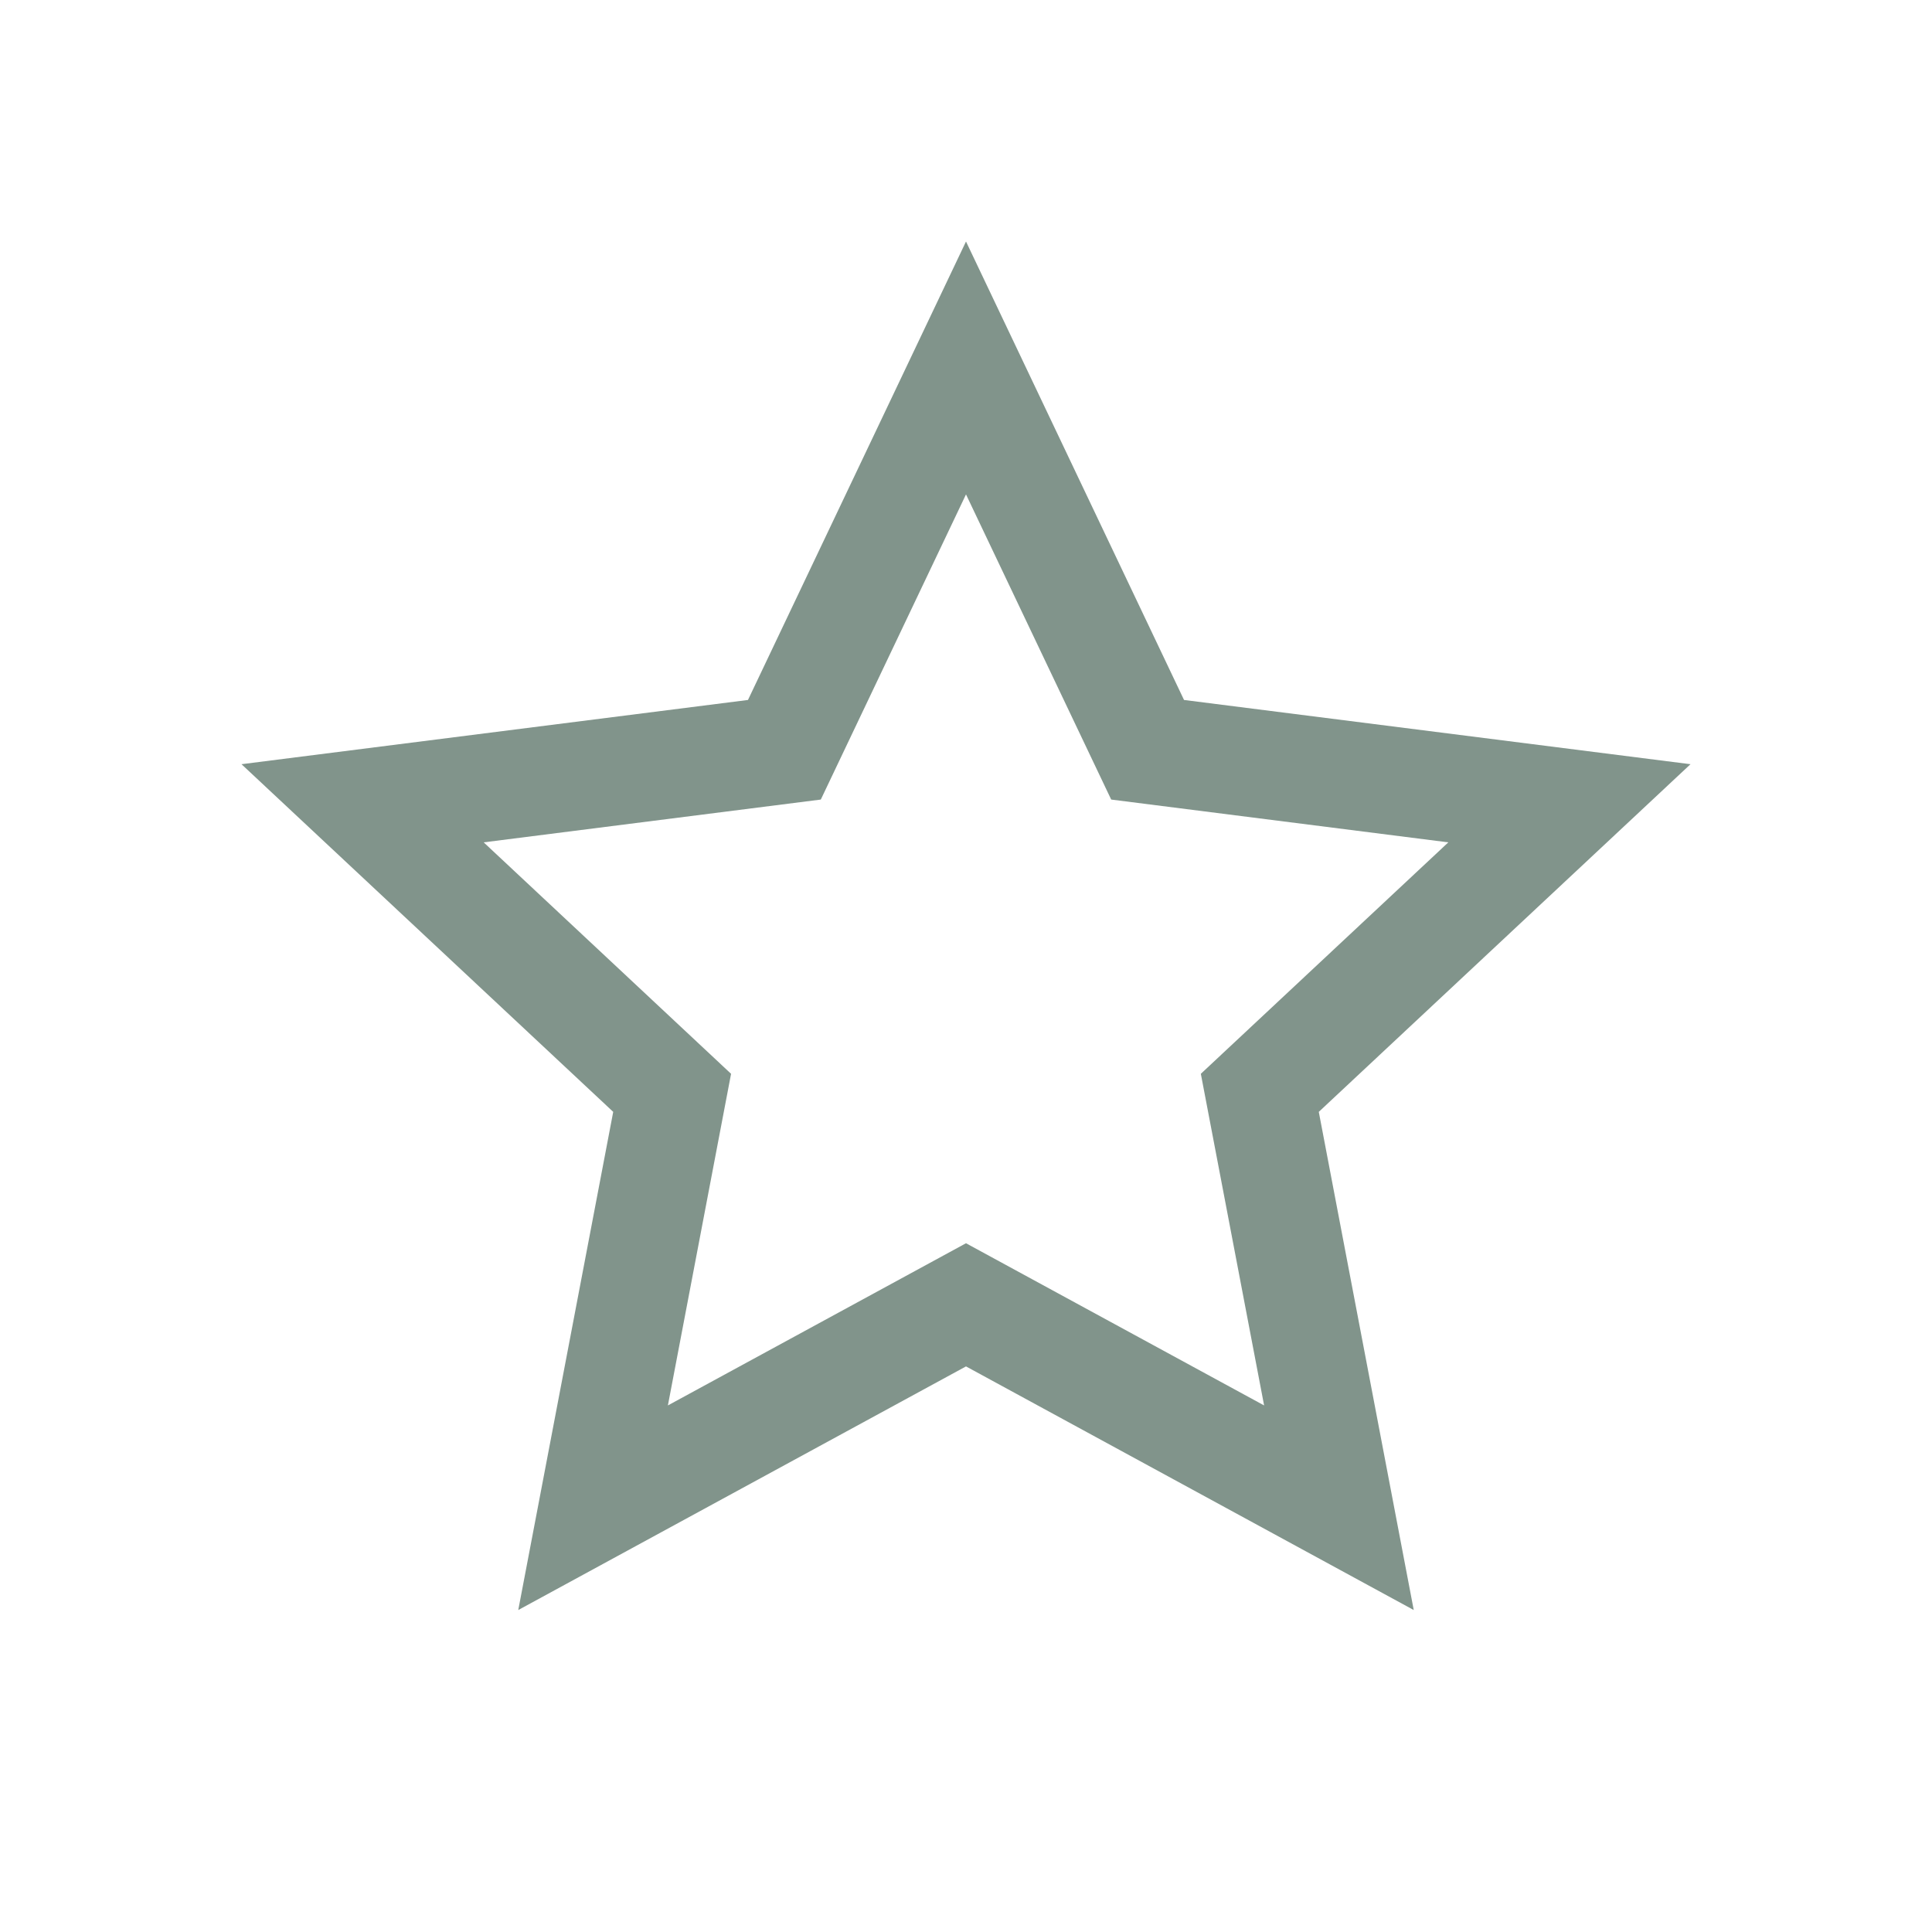
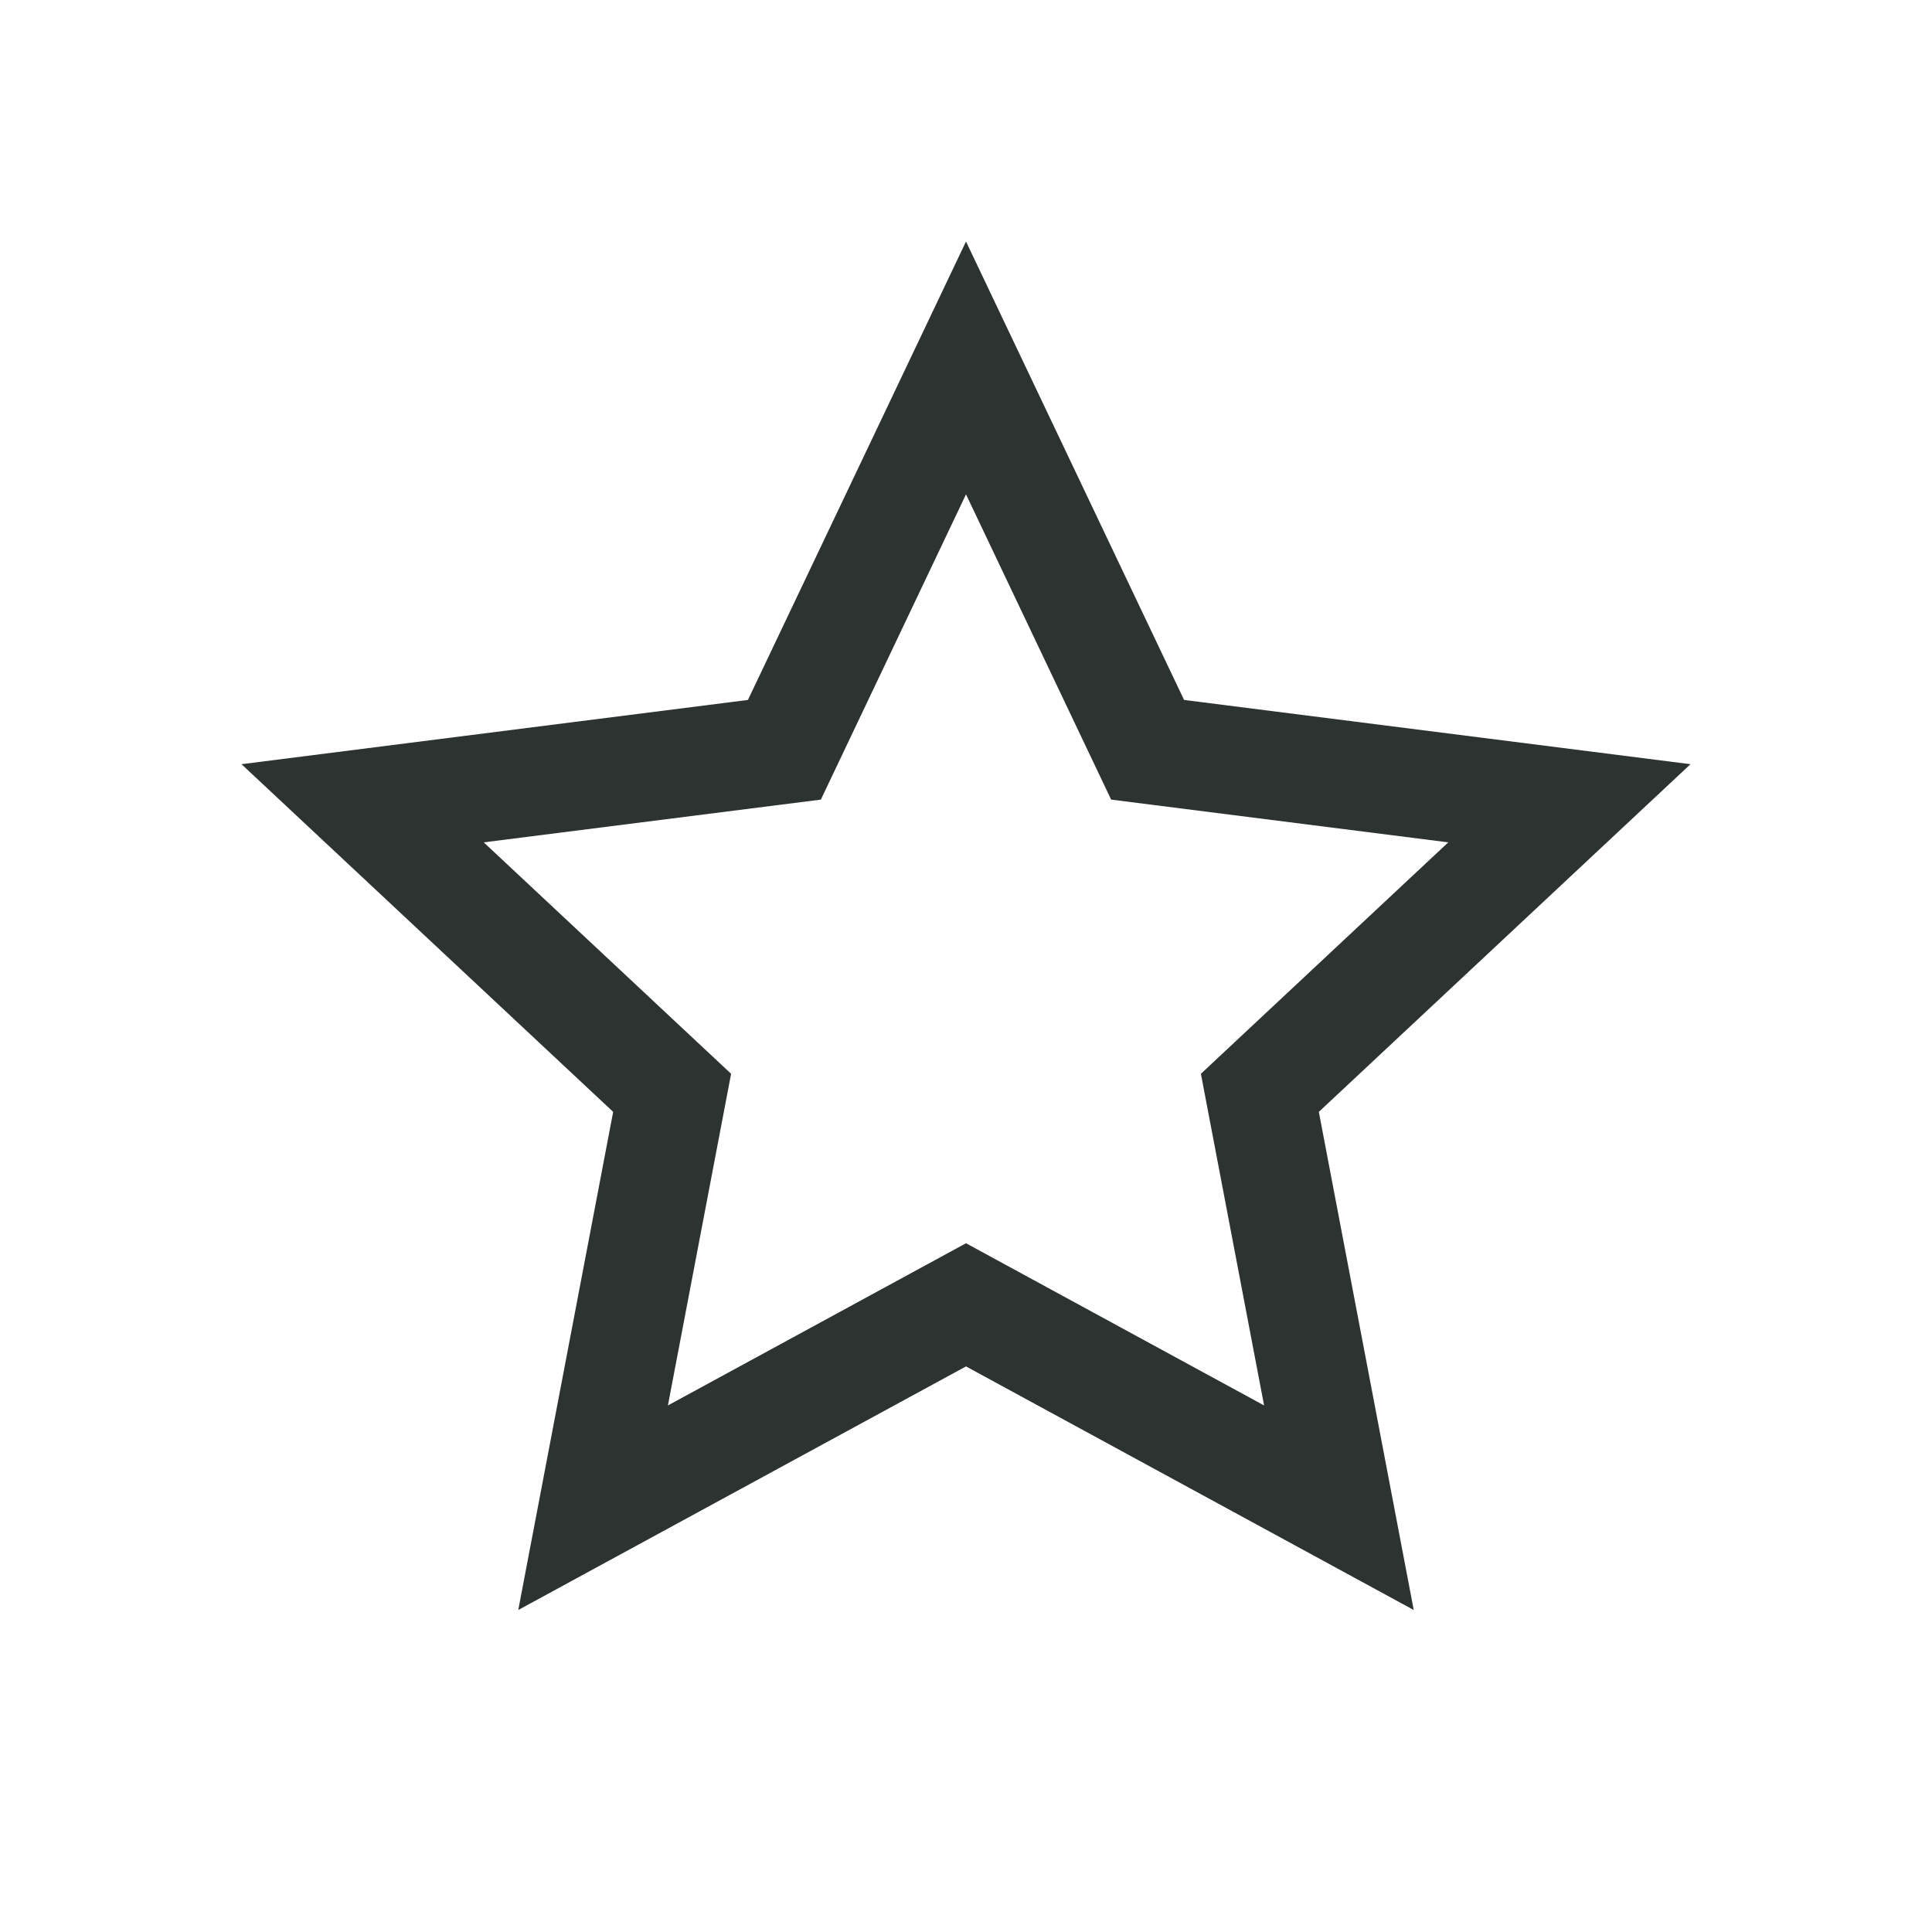
- <svg xmlns="http://www.w3.org/2000/svg" width="20" height="20" viewBox="0 0 20 20" fill="none">
-   <path fill-rule="evenodd" clip-rule="evenodd" d="M10 2.5L12.257 7.246L17.5 7.911L13.652 11.51L14.635 16.667L10 14.145L5.365 16.667L6.348 11.51L2.5 7.911L7.743 7.246L10 2.5ZM10 5.118L8.497 8.277L5.007 8.72L7.568 11.116L6.914 14.549L10 12.87L13.086 14.549L12.431 11.116L14.993 8.72L11.503 8.277L10 5.118Z" fill="#81948B" />
+ <svg xmlns="http://www.w3.org/2000/svg" width="24" height="24" viewBox="0 0 24 24" fill="none">
+   <path fill-rule="evenodd" clip-rule="evenodd" d="M12 3L14.709 8.695L21 9.493L16.383 13.812L17.562 20L12 16.974L6.438 20L7.617 13.812L3 9.493L9.291 8.695L12 3ZM12 6.141L10.197 9.933L6.009 10.464L9.082 13.339L8.297 17.459L12 15.444L15.703 17.459L14.918 13.339L17.991 10.464L13.803 9.933L12 6.141Z" fill="#2C3330" />
</svg>
